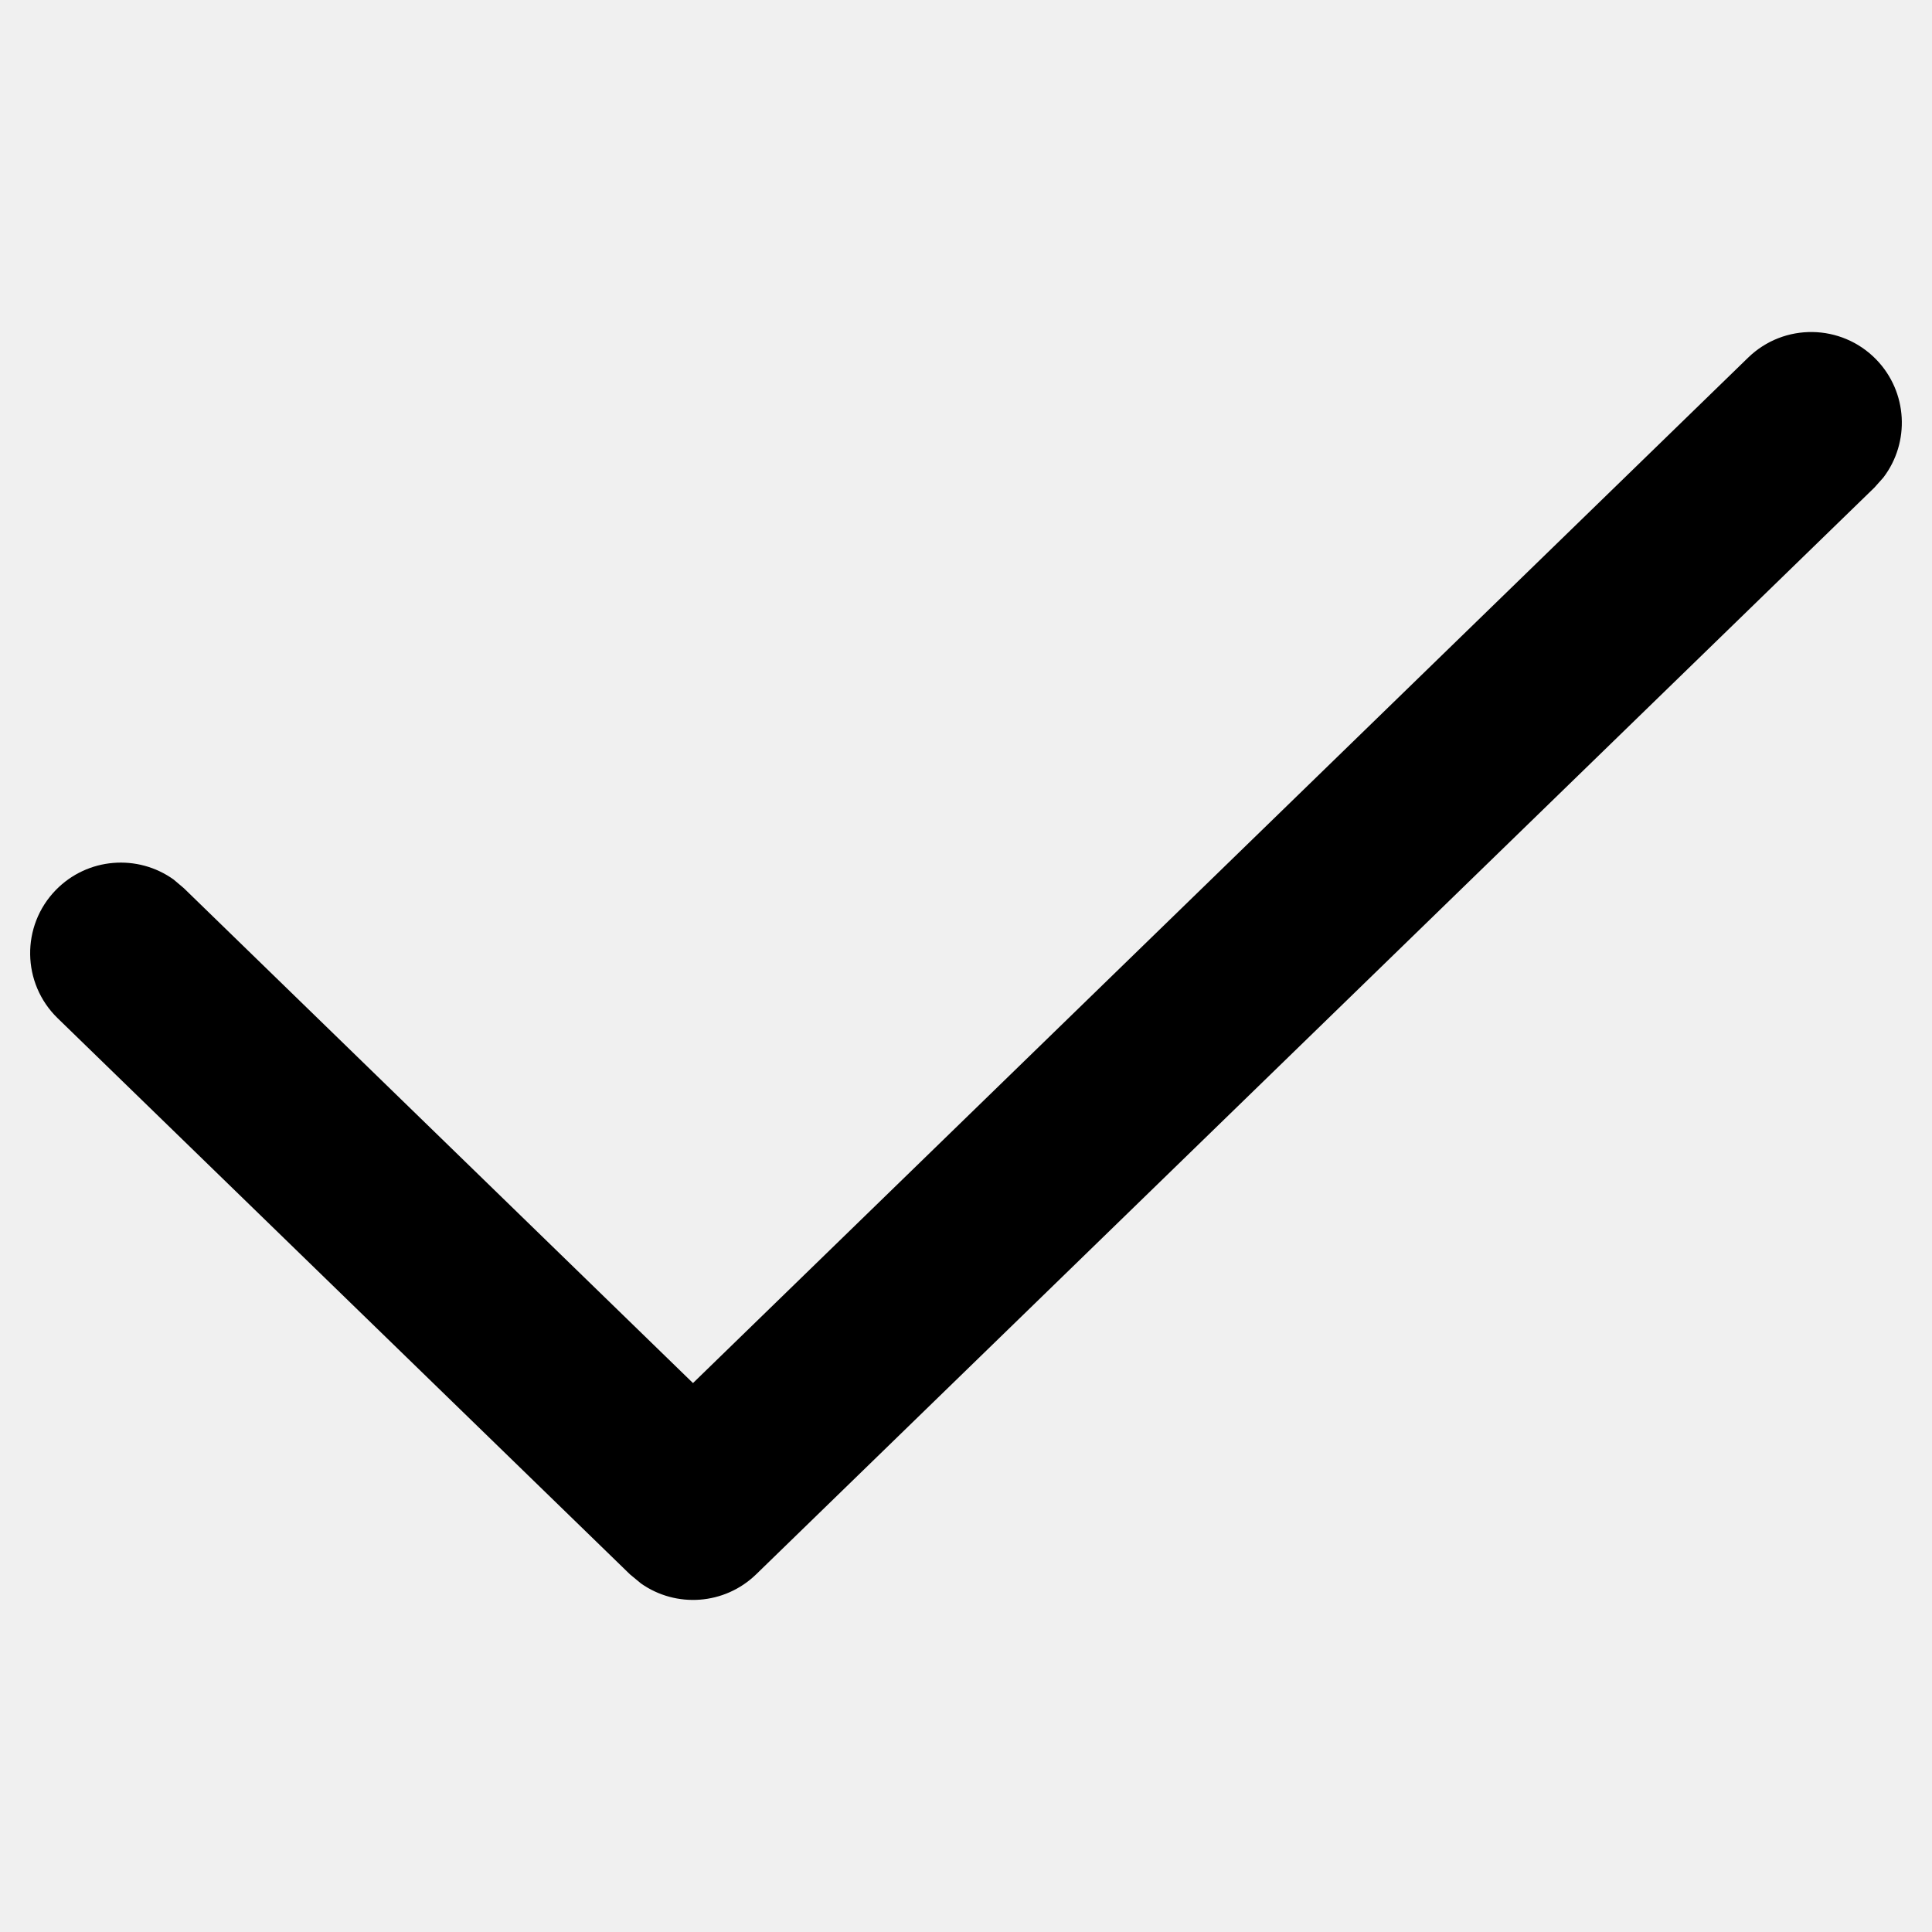
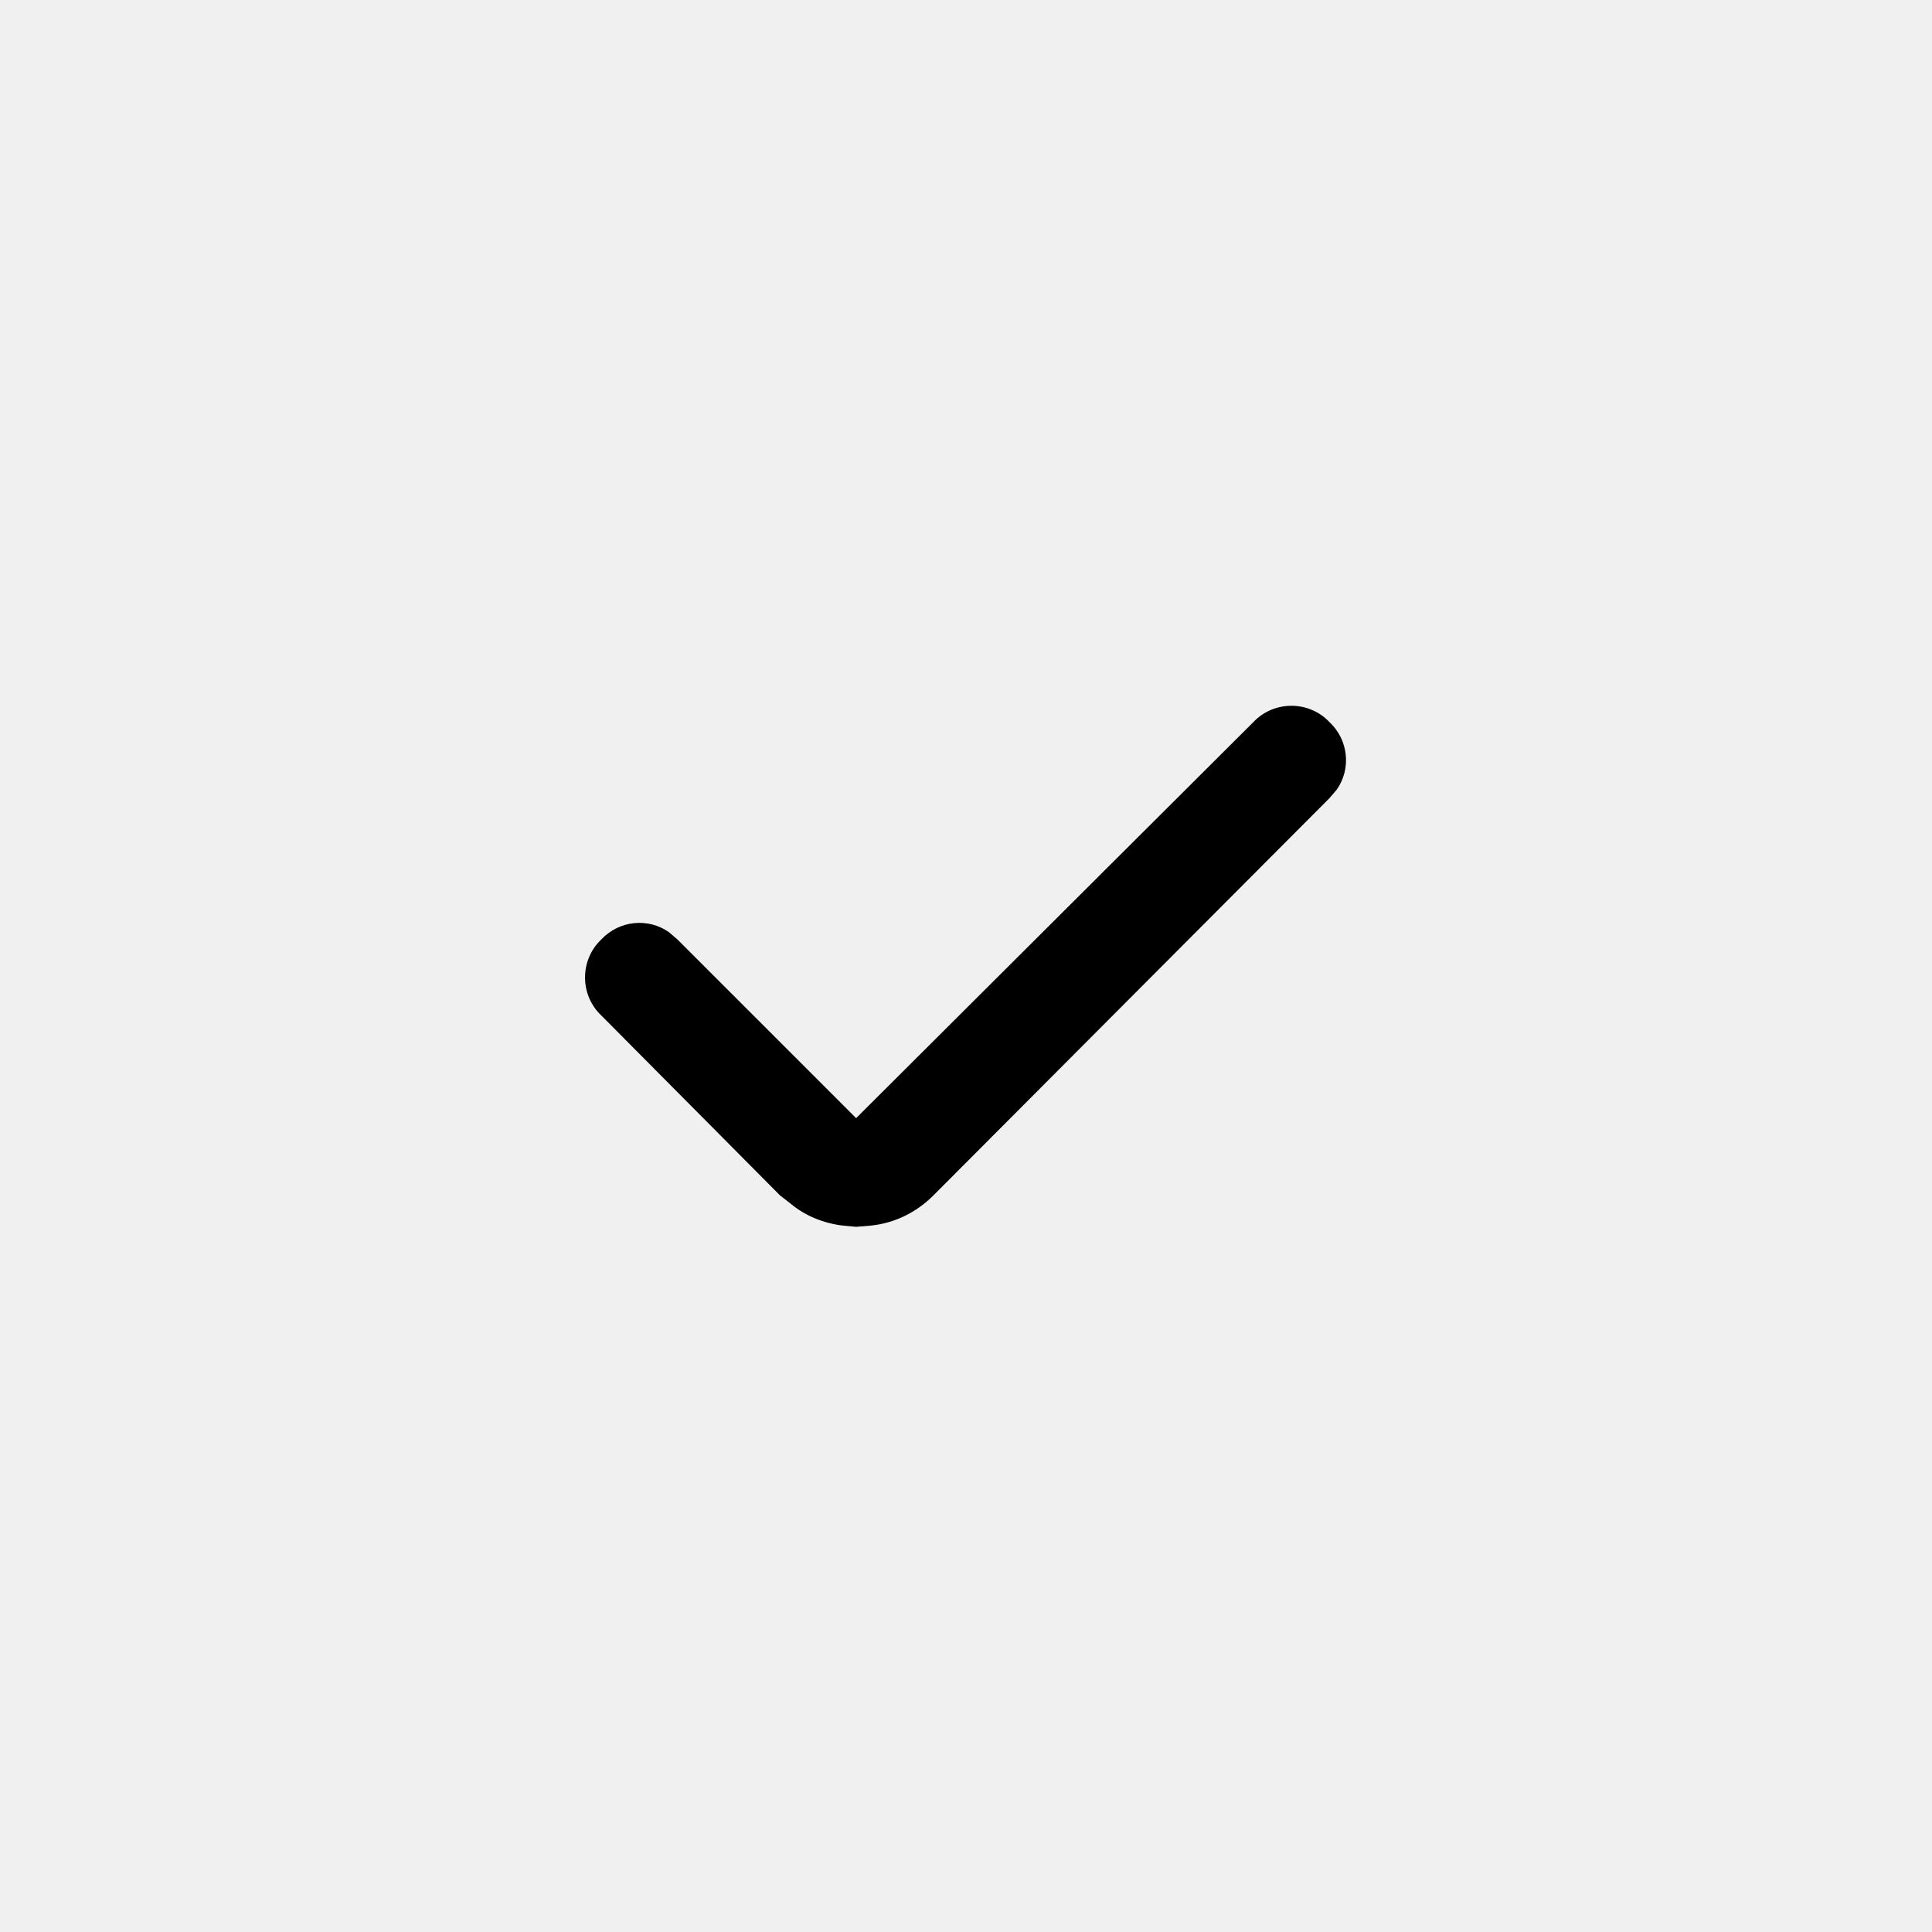
- <svg xmlns="http://www.w3.org/2000/svg" viewBox="0 0 16 16" version="1.1">
-   <g id="0922-图标" stroke="none" stroke-width="1" fill-rule="evenodd">
-     <g filter="url(#filter-1)" id="ic/checkmask">
-       <g>
-         <path d="M14.477,2.962 C14.774,2.673 15.249,2.68 15.538,2.977 C15.8,3.247 15.819,3.664 15.597,3.955 L15.523,4.038 L6.262,13.038 C6,13.292 5.599,13.318 5.309,13.114 L5.217,13.038 L0.477,8.432 C0.18,8.143 0.173,7.668 0.462,7.371 C0.725,7.101 1.141,7.071 1.438,7.284 L1.523,7.356 L5.739,11.454 L14.477,2.962 Z" />
-       </g>
-     </g>
-   </g>
+ <svg xmlns="http://www.w3.org/2000/svg" viewBox="0 0 16 16">
+   <defs fill="none" />
+   <path id="Fill 1备份 3" d="M16 0L16 16L0 16L0 0L16 0Z" fill="#FFFFFF" fill-opacity="0" fill-rule="evenodd" />
+   <path id="路径" d="M6.98 10.15C6.82 10.13 6.67 10.07 6.55 9.97L6.46 9.9L4.98 8.41C4.8 8.24 4.8 7.95 4.98 7.78C5.13 7.62 5.37 7.6 5.54 7.72L5.61 7.78L7.09 9.26L10.38 5.98C10.55 5.8 10.84 5.8 11.01 5.98C11.17 6.13 11.19 6.37 11.07 6.54L11.01 6.61L7.73 9.9C7.59 10.04 7.41 10.13 7.21 10.15L7.09 10.16L6.98 10.15Z" fill-opacity="1" fill-rule="evenodd" />
</svg>
